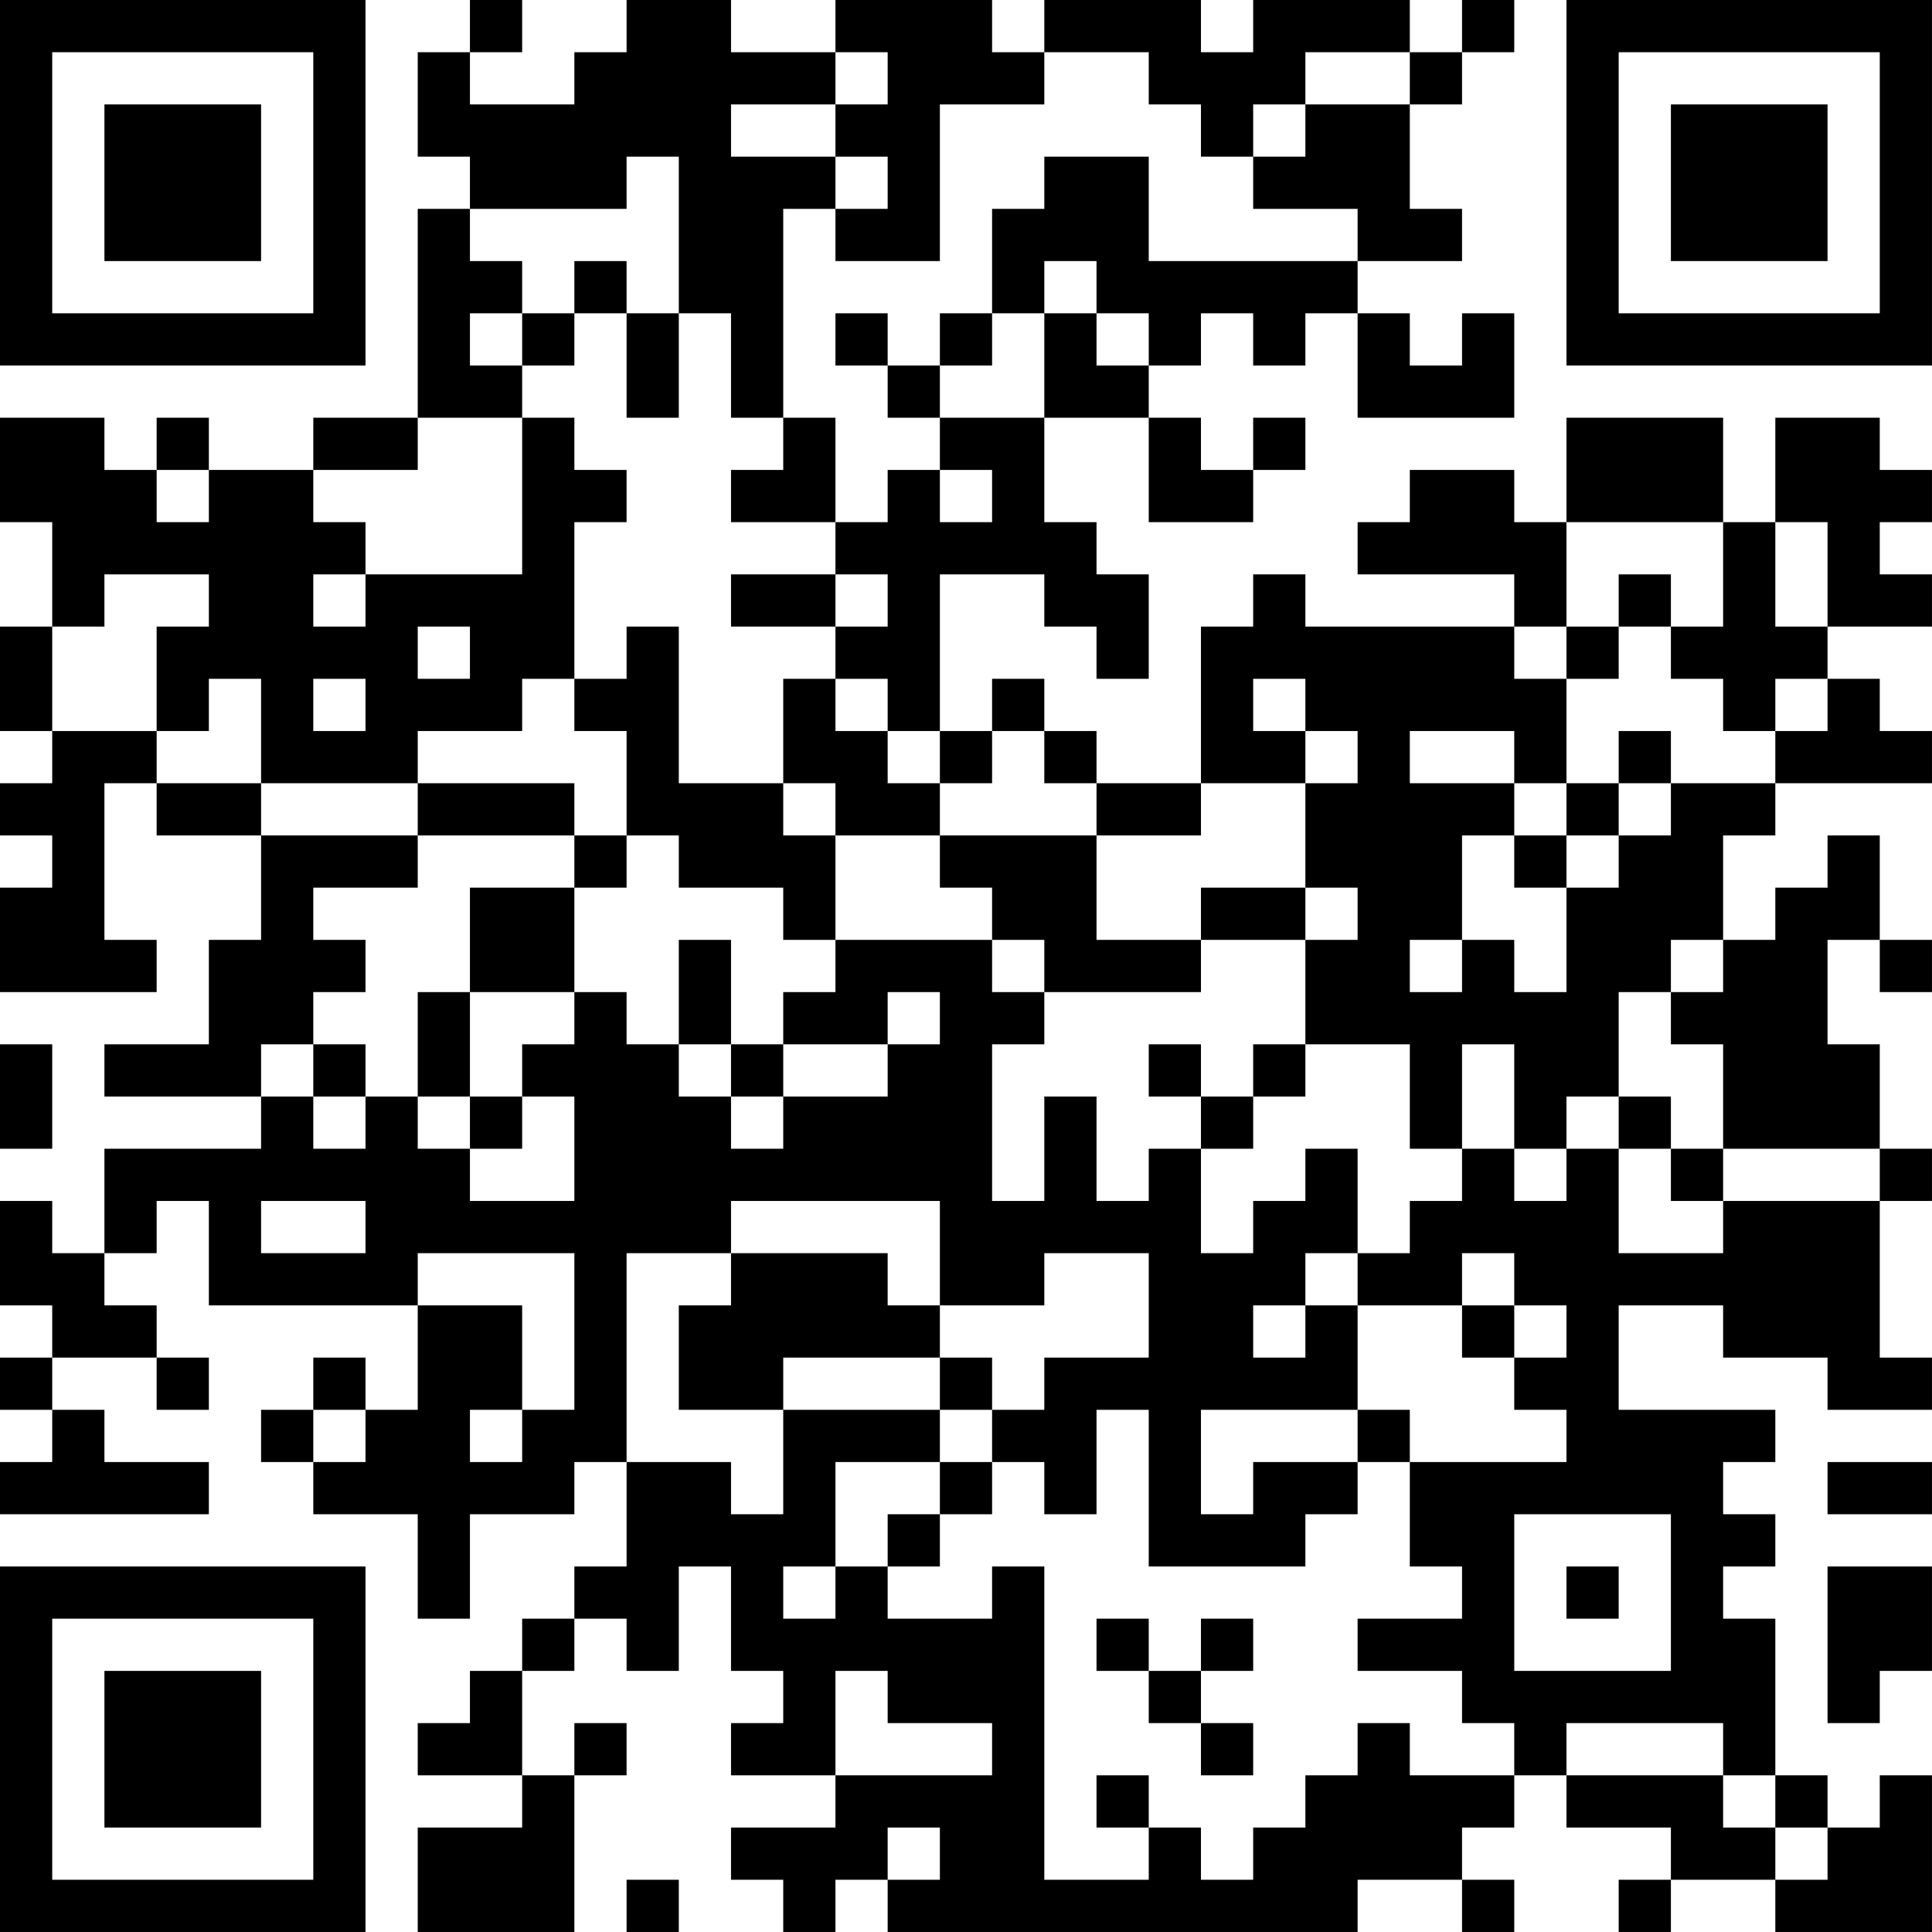
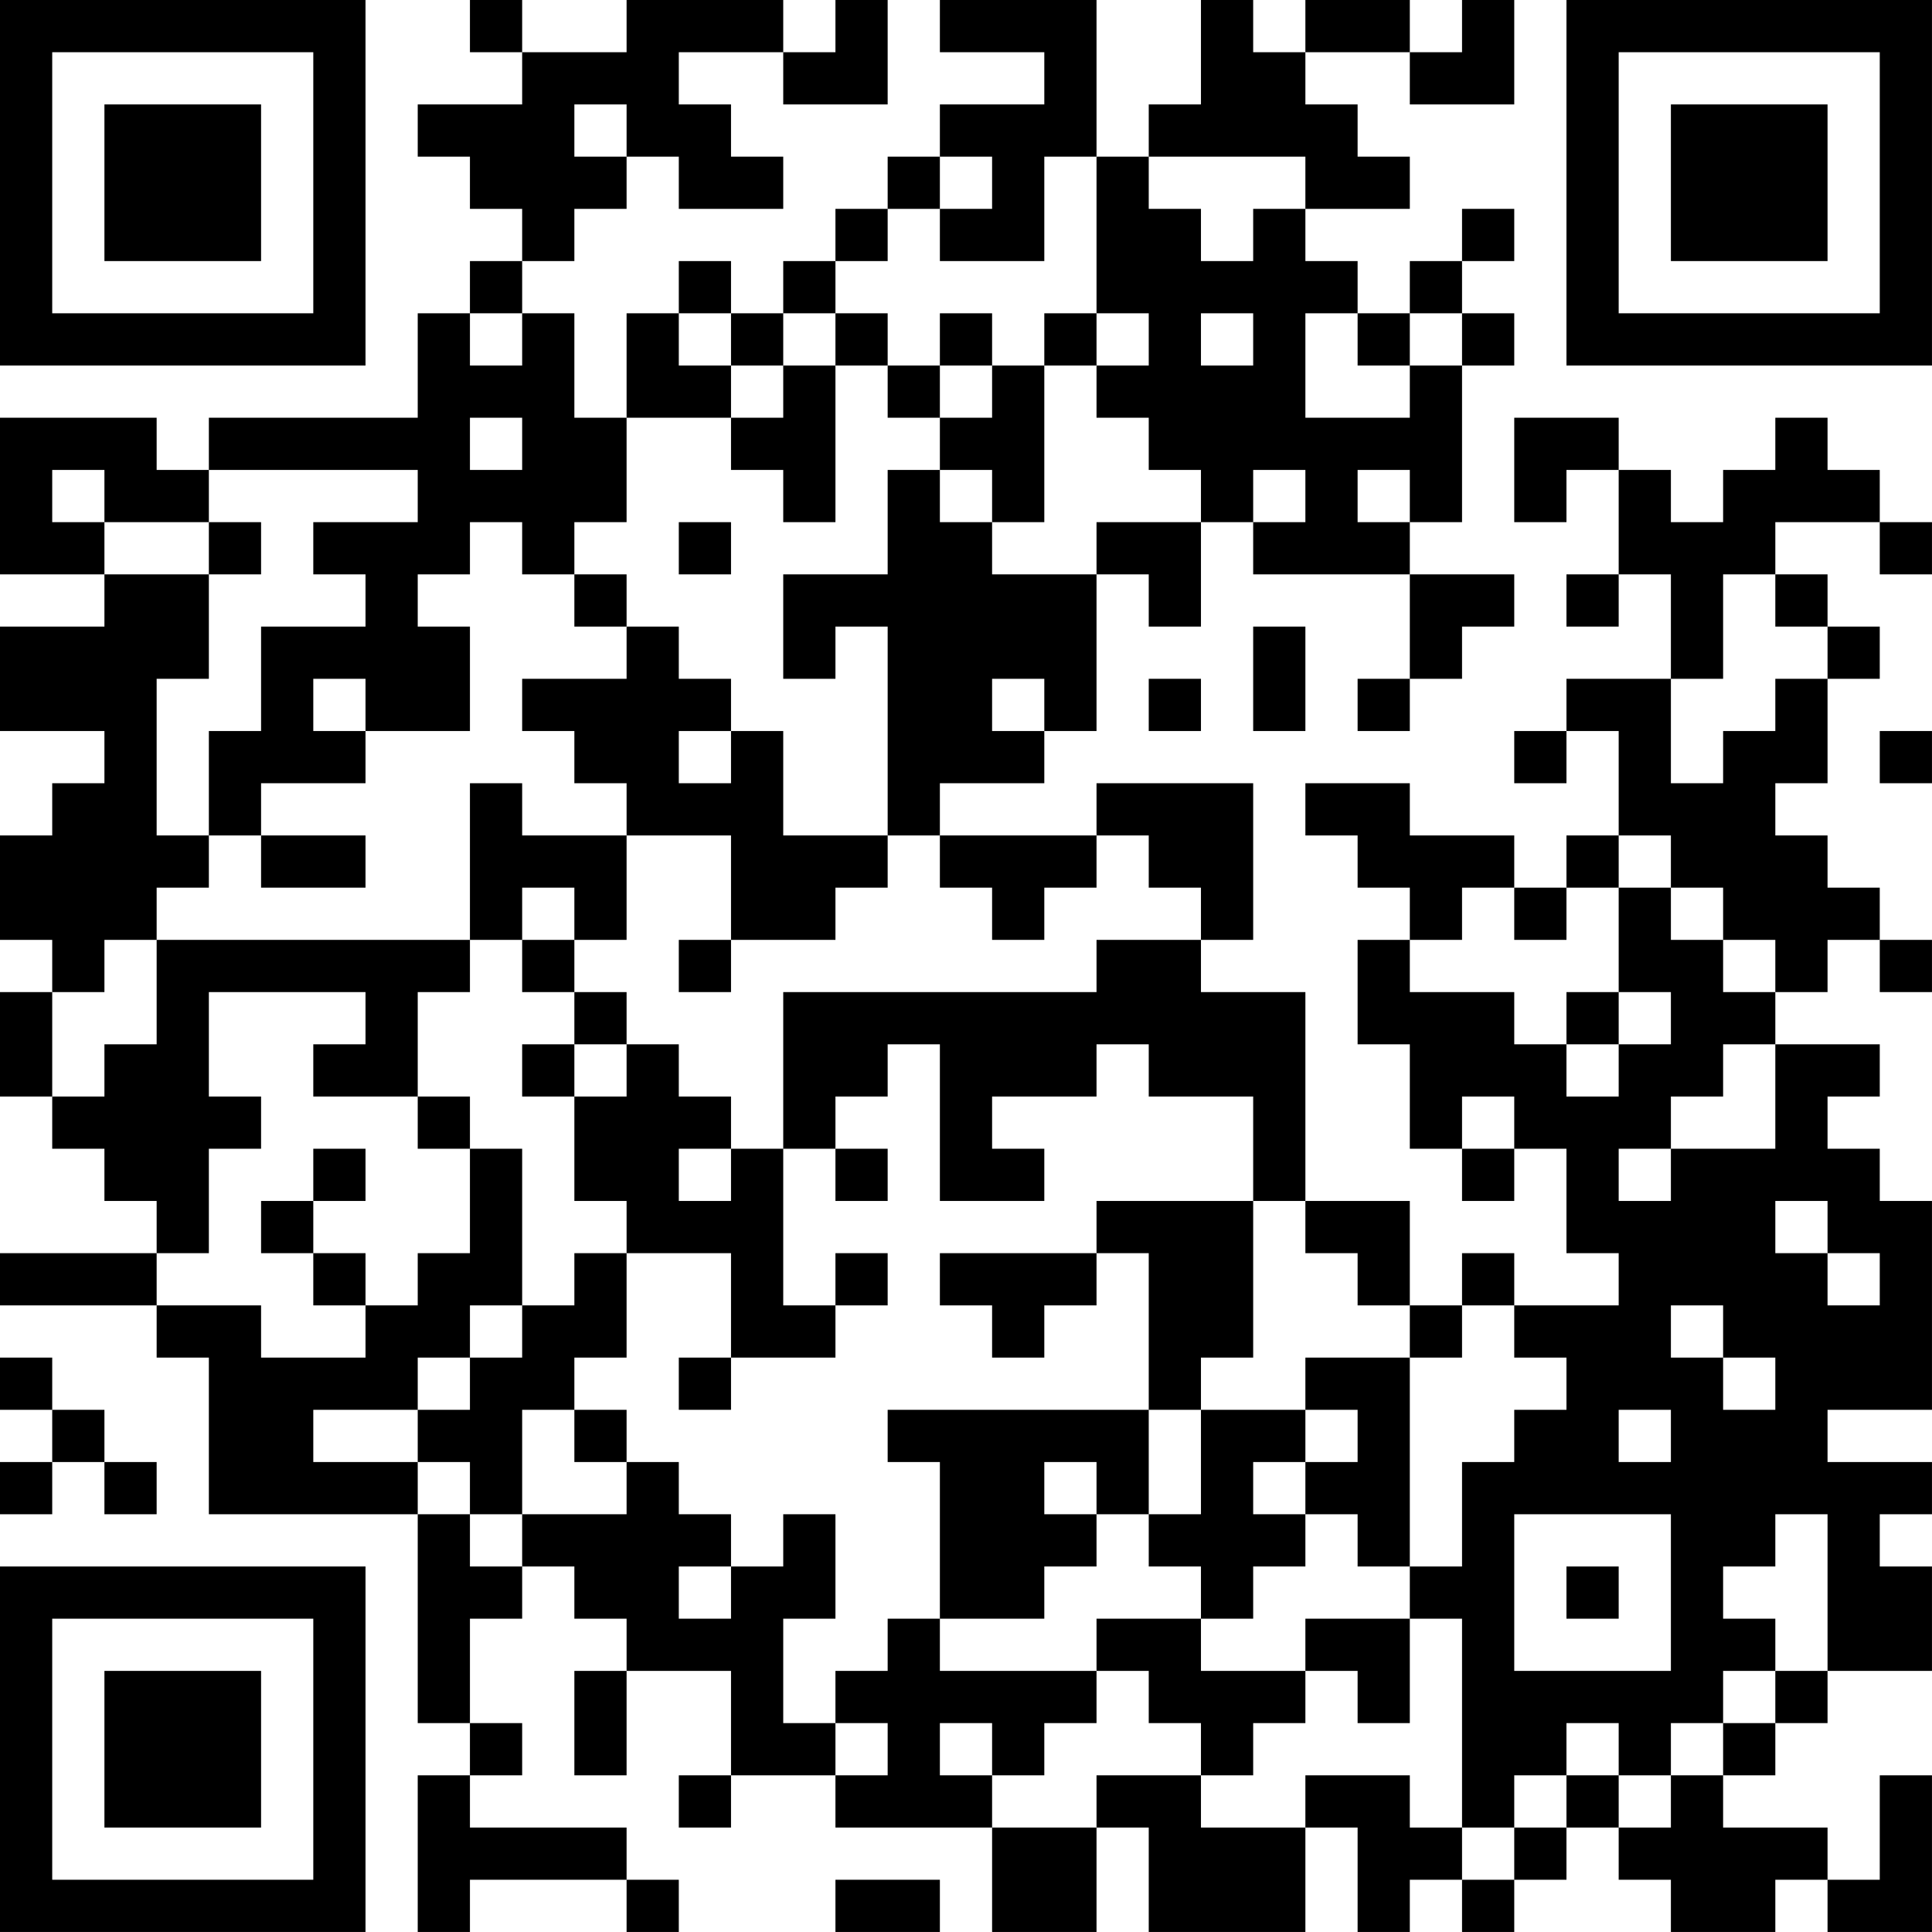
<svg xmlns="http://www.w3.org/2000/svg" version="1.1" width="300" height="300" viewBox="0 0 300 300">
  <rect x="0" y="0" width="300" height="300" fill="#ffffff" />
  <g transform="scale(8.108)">
    <g transform="translate(0,0)">
-       <path fill-rule="evenodd" d="M9 0L9 1L8 1L8 3L9 3L9 4L8 4L8 8L6 8L6 9L4 9L4 8L3 8L3 9L2 9L2 8L0 8L0 10L1 10L1 12L0 12L0 14L1 14L1 15L0 15L0 16L1 16L1 17L0 17L0 19L3 19L3 18L2 18L2 15L3 15L3 16L5 16L5 18L4 18L4 20L2 20L2 21L5 21L5 22L2 22L2 24L1 24L1 23L0 23L0 25L1 25L1 26L0 26L0 27L1 27L1 28L0 28L0 29L4 29L4 28L2 28L2 27L1 27L1 26L3 26L3 27L4 27L4 26L3 26L3 25L2 25L2 24L3 24L3 23L4 23L4 25L8 25L8 27L7 27L7 26L6 26L6 27L5 27L5 28L6 28L6 29L8 29L8 31L9 31L9 29L11 29L11 28L12 28L12 30L11 30L11 31L10 31L10 32L9 32L9 33L8 33L8 34L10 34L10 35L8 35L8 37L11 37L11 34L12 34L12 33L11 33L11 34L10 34L10 32L11 32L11 31L12 31L12 32L13 32L13 30L14 30L14 32L15 32L15 33L14 33L14 34L16 34L16 35L14 35L14 36L15 36L15 37L16 37L16 36L17 36L17 37L26 37L26 36L28 36L28 37L29 37L29 36L28 36L28 35L29 35L29 34L30 34L30 35L32 35L32 36L31 36L31 37L32 37L32 36L34 36L34 37L37 37L37 34L36 34L36 35L35 35L35 34L34 34L34 31L33 31L33 30L34 30L34 29L33 29L33 28L34 28L34 27L31 27L31 25L33 25L33 26L35 26L35 27L37 27L37 26L36 26L36 23L37 23L37 22L36 22L36 20L35 20L35 18L36 18L36 19L37 19L37 18L36 18L36 16L35 16L35 17L34 17L34 18L33 18L33 16L34 16L34 15L37 15L37 14L36 14L36 13L35 13L35 12L37 12L37 11L36 11L36 10L37 10L37 9L36 9L36 8L34 8L34 10L33 10L33 8L30 8L30 10L29 10L29 9L27 9L27 10L26 10L26 11L29 11L29 12L25 12L25 11L24 11L24 12L23 12L23 15L21 15L21 14L20 14L20 13L19 13L19 14L18 14L18 11L20 11L20 12L21 12L21 13L22 13L22 11L21 11L21 10L20 10L20 8L22 8L22 10L24 10L24 9L25 9L25 8L24 8L24 9L23 9L23 8L22 8L22 7L23 7L23 6L24 6L24 7L25 7L25 6L26 6L26 8L29 8L29 6L28 6L28 7L27 7L27 6L26 6L26 5L28 5L28 4L27 4L27 2L28 2L28 1L29 1L29 0L28 0L28 1L27 1L27 0L24 0L24 1L23 1L23 0L20 0L20 1L19 1L19 0L16 0L16 1L14 1L14 0L12 0L12 1L11 1L11 2L9 2L9 1L10 1L10 0ZM16 1L16 2L14 2L14 3L16 3L16 4L15 4L15 8L14 8L14 6L13 6L13 3L12 3L12 4L9 4L9 5L10 5L10 6L9 6L9 7L10 7L10 8L8 8L8 9L6 9L6 10L7 10L7 11L6 11L6 12L7 12L7 11L10 11L10 8L11 8L11 9L12 9L12 10L11 10L11 13L10 13L10 14L8 14L8 15L5 15L5 13L4 13L4 14L3 14L3 12L4 12L4 11L2 11L2 12L1 12L1 14L3 14L3 15L5 15L5 16L8 16L8 17L6 17L6 18L7 18L7 19L6 19L6 20L5 20L5 21L6 21L6 22L7 22L7 21L8 21L8 22L9 22L9 23L11 23L11 21L10 21L10 20L11 20L11 19L12 19L12 20L13 20L13 21L14 21L14 22L15 22L15 21L17 21L17 20L18 20L18 19L17 19L17 20L15 20L15 19L16 19L16 18L19 18L19 19L20 19L20 20L19 20L19 23L20 23L20 21L21 21L21 23L22 23L22 22L23 22L23 24L24 24L24 23L25 23L25 22L26 22L26 24L25 24L25 25L24 25L24 26L25 26L25 25L26 25L26 27L23 27L23 29L24 29L24 28L26 28L26 29L25 29L25 30L22 30L22 27L21 27L21 29L20 29L20 28L19 28L19 27L20 27L20 26L22 26L22 24L20 24L20 25L18 25L18 23L14 23L14 24L12 24L12 28L14 28L14 29L15 29L15 27L18 27L18 28L16 28L16 30L15 30L15 31L16 31L16 30L17 30L17 31L19 31L19 30L20 30L20 36L22 36L22 35L23 35L23 36L24 36L24 35L25 35L25 34L26 34L26 33L27 33L27 34L29 34L29 33L28 33L28 32L26 32L26 31L28 31L28 30L27 30L27 28L30 28L30 27L29 27L29 26L30 26L30 25L29 25L29 24L28 24L28 25L26 25L26 24L27 24L27 23L28 23L28 22L29 22L29 23L30 23L30 22L31 22L31 24L33 24L33 23L36 23L36 22L33 22L33 20L32 20L32 19L33 19L33 18L32 18L32 19L31 19L31 21L30 21L30 22L29 22L29 20L28 20L28 22L27 22L27 20L25 20L25 18L26 18L26 17L25 17L25 15L26 15L26 14L25 14L25 13L24 13L24 14L25 14L25 15L23 15L23 16L21 16L21 15L20 15L20 14L19 14L19 15L18 15L18 14L17 14L17 13L16 13L16 12L17 12L17 11L16 11L16 10L17 10L17 9L18 9L18 10L19 10L19 9L18 9L18 8L20 8L20 6L21 6L21 7L22 7L22 6L21 6L21 5L20 5L20 6L19 6L19 4L20 4L20 3L22 3L22 5L26 5L26 4L24 4L24 3L25 3L25 2L27 2L27 1L25 1L25 2L24 2L24 3L23 3L23 2L22 2L22 1L20 1L20 2L18 2L18 5L16 5L16 4L17 4L17 3L16 3L16 2L17 2L17 1ZM11 5L11 6L10 6L10 7L11 7L11 6L12 6L12 8L13 8L13 6L12 6L12 5ZM16 6L16 7L17 7L17 8L18 8L18 7L19 7L19 6L18 6L18 7L17 7L17 6ZM15 8L15 9L14 9L14 10L16 10L16 8ZM3 9L3 10L4 10L4 9ZM30 10L30 12L29 12L29 13L30 13L30 15L29 15L29 14L27 14L27 15L29 15L29 16L28 16L28 18L27 18L27 19L28 19L28 18L29 18L29 19L30 19L30 17L31 17L31 16L32 16L32 15L34 15L34 14L35 14L35 13L34 13L34 14L33 14L33 13L32 13L32 12L33 12L33 10ZM34 10L34 12L35 12L35 10ZM14 11L14 12L16 12L16 11ZM31 11L31 12L30 12L30 13L31 13L31 12L32 12L32 11ZM8 12L8 13L9 13L9 12ZM12 12L12 13L11 13L11 14L12 14L12 16L11 16L11 15L8 15L8 16L11 16L11 17L9 17L9 19L8 19L8 21L9 21L9 22L10 22L10 21L9 21L9 19L11 19L11 17L12 17L12 16L13 16L13 17L15 17L15 18L16 18L16 16L18 16L18 17L19 17L19 18L20 18L20 19L23 19L23 18L25 18L25 17L23 17L23 18L21 18L21 16L18 16L18 15L17 15L17 14L16 14L16 13L15 13L15 15L13 15L13 12ZM6 13L6 14L7 14L7 13ZM31 14L31 15L30 15L30 16L29 16L29 17L30 17L30 16L31 16L31 15L32 15L32 14ZM15 15L15 16L16 16L16 15ZM13 18L13 20L14 20L14 21L15 21L15 20L14 20L14 18ZM0 20L0 22L1 22L1 20ZM6 20L6 21L7 21L7 20ZM22 20L22 21L23 21L23 22L24 22L24 21L25 21L25 20L24 20L24 21L23 21L23 20ZM31 21L31 22L32 22L32 23L33 23L33 22L32 22L32 21ZM5 23L5 24L7 24L7 23ZM8 24L8 25L10 25L10 27L9 27L9 28L10 28L10 27L11 27L11 24ZM14 24L14 25L13 25L13 27L15 27L15 26L18 26L18 27L19 27L19 26L18 26L18 25L17 25L17 24ZM28 25L28 26L29 26L29 25ZM6 27L6 28L7 28L7 27ZM26 27L26 28L27 28L27 27ZM18 28L18 29L17 29L17 30L18 30L18 29L19 29L19 28ZM35 28L35 29L37 29L37 28ZM29 29L29 32L32 32L32 29ZM30 30L30 31L31 31L31 30ZM35 30L35 33L36 33L36 32L37 32L37 30ZM21 31L21 32L22 32L22 33L23 33L23 34L24 34L24 33L23 33L23 32L24 32L24 31L23 31L23 32L22 32L22 31ZM16 32L16 34L19 34L19 33L17 33L17 32ZM30 33L30 34L33 34L33 35L34 35L34 36L35 36L35 35L34 35L34 34L33 34L33 33ZM21 34L21 35L22 35L22 34ZM17 35L17 36L18 36L18 35ZM12 36L12 37L13 37L13 36ZM0 0L0 7L7 7L7 0ZM1 1L1 6L6 6L6 1ZM2 2L2 5L5 5L5 2ZM30 0L30 7L37 7L37 0ZM31 1L31 6L36 6L36 1ZM32 2L32 5L35 5L35 2ZM0 30L0 37L7 37L7 30ZM1 31L1 36L6 36L6 31ZM2 32L2 35L5 35L5 32Z" fill="#000000" />
+       <path fill-rule="evenodd" d="M9 0L9 1L10 1L10 2L8 2L8 3L9 3L9 4L10 4L10 5L9 5L9 6L8 6L8 8L4 8L4 9L3 9L3 8L0 8L0 11L2 11L2 12L0 12L0 14L2 14L2 15L1 15L1 16L0 16L0 18L1 18L1 19L0 19L0 21L1 21L1 22L2 22L2 23L3 23L3 24L0 24L0 25L3 25L3 26L4 26L4 29L8 29L8 33L9 33L9 34L8 34L8 37L9 37L9 36L12 36L12 37L13 37L13 36L12 36L12 35L9 35L9 34L10 34L10 33L9 33L9 31L10 31L10 30L11 30L11 31L12 31L12 32L11 32L11 34L12 34L12 32L14 32L14 34L13 34L13 35L14 35L14 34L16 34L16 35L19 35L19 37L21 37L21 35L22 35L22 37L25 37L25 35L26 35L26 37L27 37L27 36L28 36L28 37L29 37L29 36L30 36L30 35L31 35L31 36L32 36L32 37L34 37L34 36L35 36L35 37L37 37L37 34L36 34L36 36L35 36L35 35L33 35L33 34L34 34L34 33L35 33L35 32L37 32L37 30L36 30L36 29L37 29L37 28L35 28L35 27L37 27L37 23L36 23L36 22L35 22L35 21L36 21L36 20L34 20L34 19L35 19L35 18L36 18L36 19L37 19L37 18L36 18L36 17L35 17L35 16L34 16L34 15L35 15L35 13L36 13L36 12L35 12L35 11L34 11L34 10L36 10L36 11L37 11L37 10L36 10L36 9L35 9L35 8L34 8L34 9L33 9L33 10L32 10L32 9L31 9L31 8L29 8L29 10L30 10L30 9L31 9L31 11L30 11L30 12L31 12L31 11L32 11L32 13L30 13L30 14L29 14L29 15L30 15L30 14L31 14L31 16L30 16L30 17L29 17L29 16L27 16L27 15L25 15L25 16L26 16L26 17L27 17L27 18L26 18L26 20L27 20L27 22L28 22L28 23L29 23L29 22L30 22L30 24L31 24L31 25L29 25L29 24L28 24L28 25L27 25L27 23L25 23L25 19L23 19L23 18L24 18L24 15L21 15L21 16L18 16L18 15L20 15L20 14L21 14L21 11L22 11L22 12L23 12L23 10L24 10L24 11L27 11L27 13L26 13L26 14L27 14L27 13L28 13L28 12L29 12L29 11L27 11L27 10L28 10L28 7L29 7L29 6L28 6L28 5L29 5L29 4L28 4L28 5L27 5L27 6L26 6L26 5L25 5L25 4L27 4L27 3L26 3L26 2L25 2L25 1L27 1L27 2L29 2L29 0L28 0L28 1L27 1L27 0L25 0L25 1L24 1L24 0L23 0L23 2L22 2L22 3L21 3L21 0L18 0L18 1L20 1L20 2L18 2L18 3L17 3L17 4L16 4L16 5L15 5L15 6L14 6L14 5L13 5L13 6L12 6L12 8L11 8L11 6L10 6L10 5L11 5L11 4L12 4L12 3L13 3L13 4L15 4L15 3L14 3L14 2L13 2L13 1L15 1L15 2L17 2L17 0L16 0L16 1L15 1L15 0L12 0L12 1L10 1L10 0ZM11 2L11 3L12 3L12 2ZM18 3L18 4L17 4L17 5L16 5L16 6L15 6L15 7L14 7L14 6L13 6L13 7L14 7L14 8L12 8L12 10L11 10L11 11L10 11L10 10L9 10L9 11L8 11L8 12L9 12L9 14L7 14L7 13L6 13L6 14L7 14L7 15L5 15L5 16L4 16L4 14L5 14L5 12L7 12L7 11L6 11L6 10L8 10L8 9L4 9L4 10L2 10L2 9L1 9L1 10L2 10L2 11L4 11L4 13L3 13L3 16L4 16L4 17L3 17L3 18L2 18L2 19L1 19L1 21L2 21L2 20L3 20L3 18L9 18L9 19L8 19L8 21L6 21L6 20L7 20L7 19L4 19L4 21L5 21L5 22L4 22L4 24L3 24L3 25L5 25L5 26L7 26L7 25L8 25L8 24L9 24L9 22L10 22L10 25L9 25L9 26L8 26L8 27L6 27L6 28L8 28L8 29L9 29L9 30L10 30L10 29L12 29L12 28L13 28L13 29L14 29L14 30L13 30L13 31L14 31L14 30L15 30L15 29L16 29L16 31L15 31L15 33L16 33L16 34L17 34L17 33L16 33L16 32L17 32L17 31L18 31L18 32L21 32L21 33L20 33L20 34L19 34L19 33L18 33L18 34L19 34L19 35L21 35L21 34L23 34L23 35L25 35L25 34L27 34L27 35L28 35L28 36L29 36L29 35L30 35L30 34L31 34L31 35L32 35L32 34L33 34L33 33L34 33L34 32L35 32L35 29L34 29L34 30L33 30L33 31L34 31L34 32L33 32L33 33L32 33L32 34L31 34L31 33L30 33L30 34L29 34L29 35L28 35L28 31L27 31L27 30L28 30L28 28L29 28L29 27L30 27L30 26L29 26L29 25L28 25L28 26L27 26L27 25L26 25L26 24L25 24L25 23L24 23L24 21L22 21L22 20L21 20L21 21L19 21L19 22L20 22L20 23L18 23L18 20L17 20L17 21L16 21L16 22L15 22L15 19L21 19L21 18L23 18L23 17L22 17L22 16L21 16L21 17L20 17L20 18L19 18L19 17L18 17L18 16L17 16L17 12L16 12L16 13L15 13L15 11L17 11L17 9L18 9L18 10L19 10L19 11L21 11L21 10L23 10L23 9L22 9L22 8L21 8L21 7L22 7L22 6L21 6L21 3L20 3L20 5L18 5L18 4L19 4L19 3ZM22 3L22 4L23 4L23 5L24 5L24 4L25 4L25 3ZM9 6L9 7L10 7L10 6ZM16 6L16 7L15 7L15 8L14 8L14 9L15 9L15 10L16 10L16 7L17 7L17 8L18 8L18 9L19 9L19 10L20 10L20 7L21 7L21 6L20 6L20 7L19 7L19 6L18 6L18 7L17 7L17 6ZM23 6L23 7L24 7L24 6ZM25 6L25 8L27 8L27 7L28 7L28 6L27 6L27 7L26 7L26 6ZM18 7L18 8L19 8L19 7ZM9 8L9 9L10 9L10 8ZM24 9L24 10L25 10L25 9ZM26 9L26 10L27 10L27 9ZM4 10L4 11L5 11L5 10ZM13 10L13 11L14 11L14 10ZM11 11L11 12L12 12L12 13L10 13L10 14L11 14L11 15L12 15L12 16L10 16L10 15L9 15L9 18L10 18L10 19L11 19L11 20L10 20L10 21L11 21L11 23L12 23L12 24L11 24L11 25L10 25L10 26L9 26L9 27L8 27L8 28L9 28L9 29L10 29L10 27L11 27L11 28L12 28L12 27L11 27L11 26L12 26L12 24L14 24L14 26L13 26L13 27L14 27L14 26L16 26L16 25L17 25L17 24L16 24L16 25L15 25L15 22L14 22L14 21L13 21L13 20L12 20L12 19L11 19L11 18L12 18L12 16L14 16L14 18L13 18L13 19L14 19L14 18L16 18L16 17L17 17L17 16L15 16L15 14L14 14L14 13L13 13L13 12L12 12L12 11ZM33 11L33 13L32 13L32 15L33 15L33 14L34 14L34 13L35 13L35 12L34 12L34 11ZM24 12L24 14L25 14L25 12ZM19 13L19 14L20 14L20 13ZM22 13L22 14L23 14L23 13ZM13 14L13 15L14 15L14 14ZM36 14L36 15L37 15L37 14ZM5 16L5 17L7 17L7 16ZM31 16L31 17L30 17L30 18L29 18L29 17L28 17L28 18L27 18L27 19L29 19L29 20L30 20L30 21L31 21L31 20L32 20L32 19L31 19L31 17L32 17L32 18L33 18L33 19L34 19L34 18L33 18L33 17L32 17L32 16ZM10 17L10 18L11 18L11 17ZM30 19L30 20L31 20L31 19ZM11 20L11 21L12 21L12 20ZM33 20L33 21L32 21L32 22L31 22L31 23L32 23L32 22L34 22L34 20ZM8 21L8 22L9 22L9 21ZM28 21L28 22L29 22L29 21ZM6 22L6 23L5 23L5 24L6 24L6 25L7 25L7 24L6 24L6 23L7 23L7 22ZM13 22L13 23L14 23L14 22ZM16 22L16 23L17 23L17 22ZM21 23L21 24L18 24L18 25L19 25L19 26L20 26L20 25L21 25L21 24L22 24L22 27L17 27L17 28L18 28L18 31L20 31L20 30L21 30L21 29L22 29L22 30L23 30L23 31L21 31L21 32L22 32L22 33L23 33L23 34L24 34L24 33L25 33L25 32L26 32L26 33L27 33L27 31L25 31L25 32L23 32L23 31L24 31L24 30L25 30L25 29L26 29L26 30L27 30L27 26L25 26L25 27L23 27L23 26L24 26L24 23ZM34 23L34 24L35 24L35 25L36 25L36 24L35 24L35 23ZM32 25L32 26L33 26L33 27L34 27L34 26L33 26L33 25ZM0 26L0 27L1 27L1 28L0 28L0 29L1 29L1 28L2 28L2 29L3 29L3 28L2 28L2 27L1 27L1 26ZM22 27L22 29L23 29L23 27ZM25 27L25 28L24 28L24 29L25 29L25 28L26 28L26 27ZM31 27L31 28L32 28L32 27ZM20 28L20 29L21 29L21 28ZM29 29L29 32L32 32L32 29ZM30 30L30 31L31 31L31 30ZM16 36L16 37L18 37L18 36ZM0 0L0 7L7 7L7 0ZM1 1L1 6L6 6L6 1ZM2 2L2 5L5 5L5 2ZM30 0L30 7L37 7L37 0ZM31 1L31 6L36 6L36 1ZM32 2L32 5L35 5L35 2ZM0 30L0 37L7 37L7 30ZM1 31L1 36L6 36L6 31ZM2 32L2 35L5 35L5 32Z" fill="#000000" />
    </g>
  </g>
</svg>
